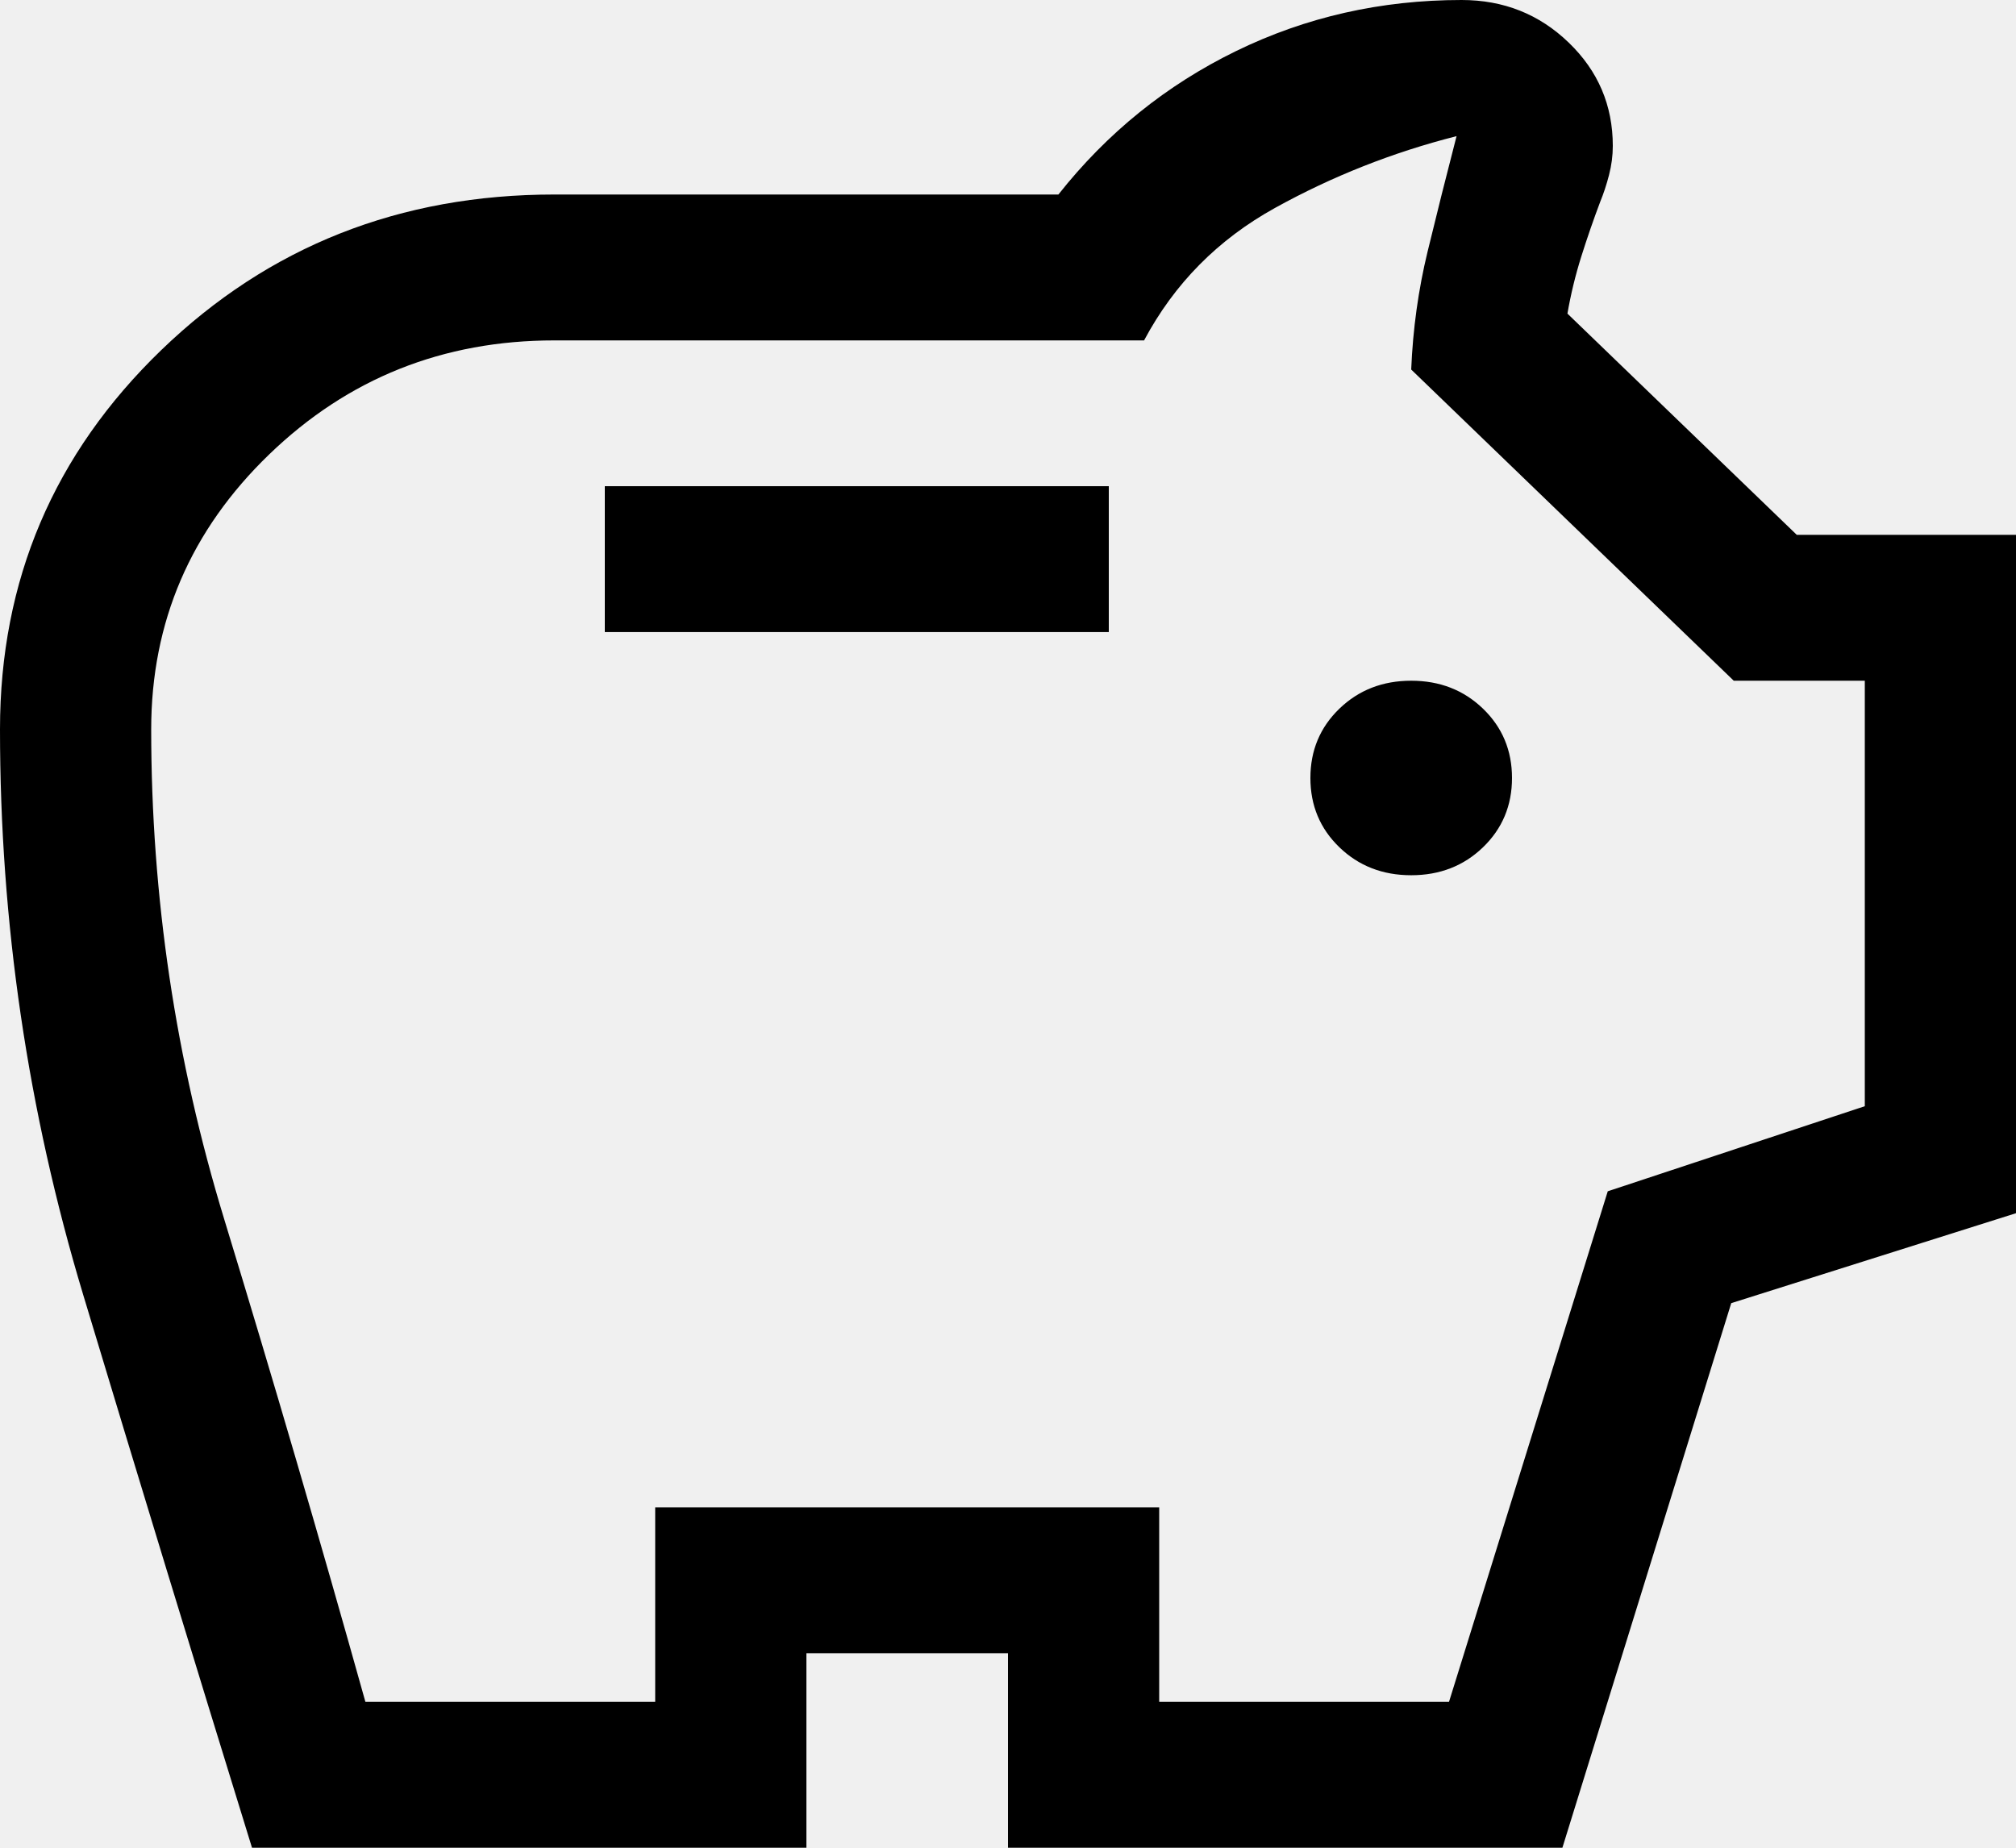
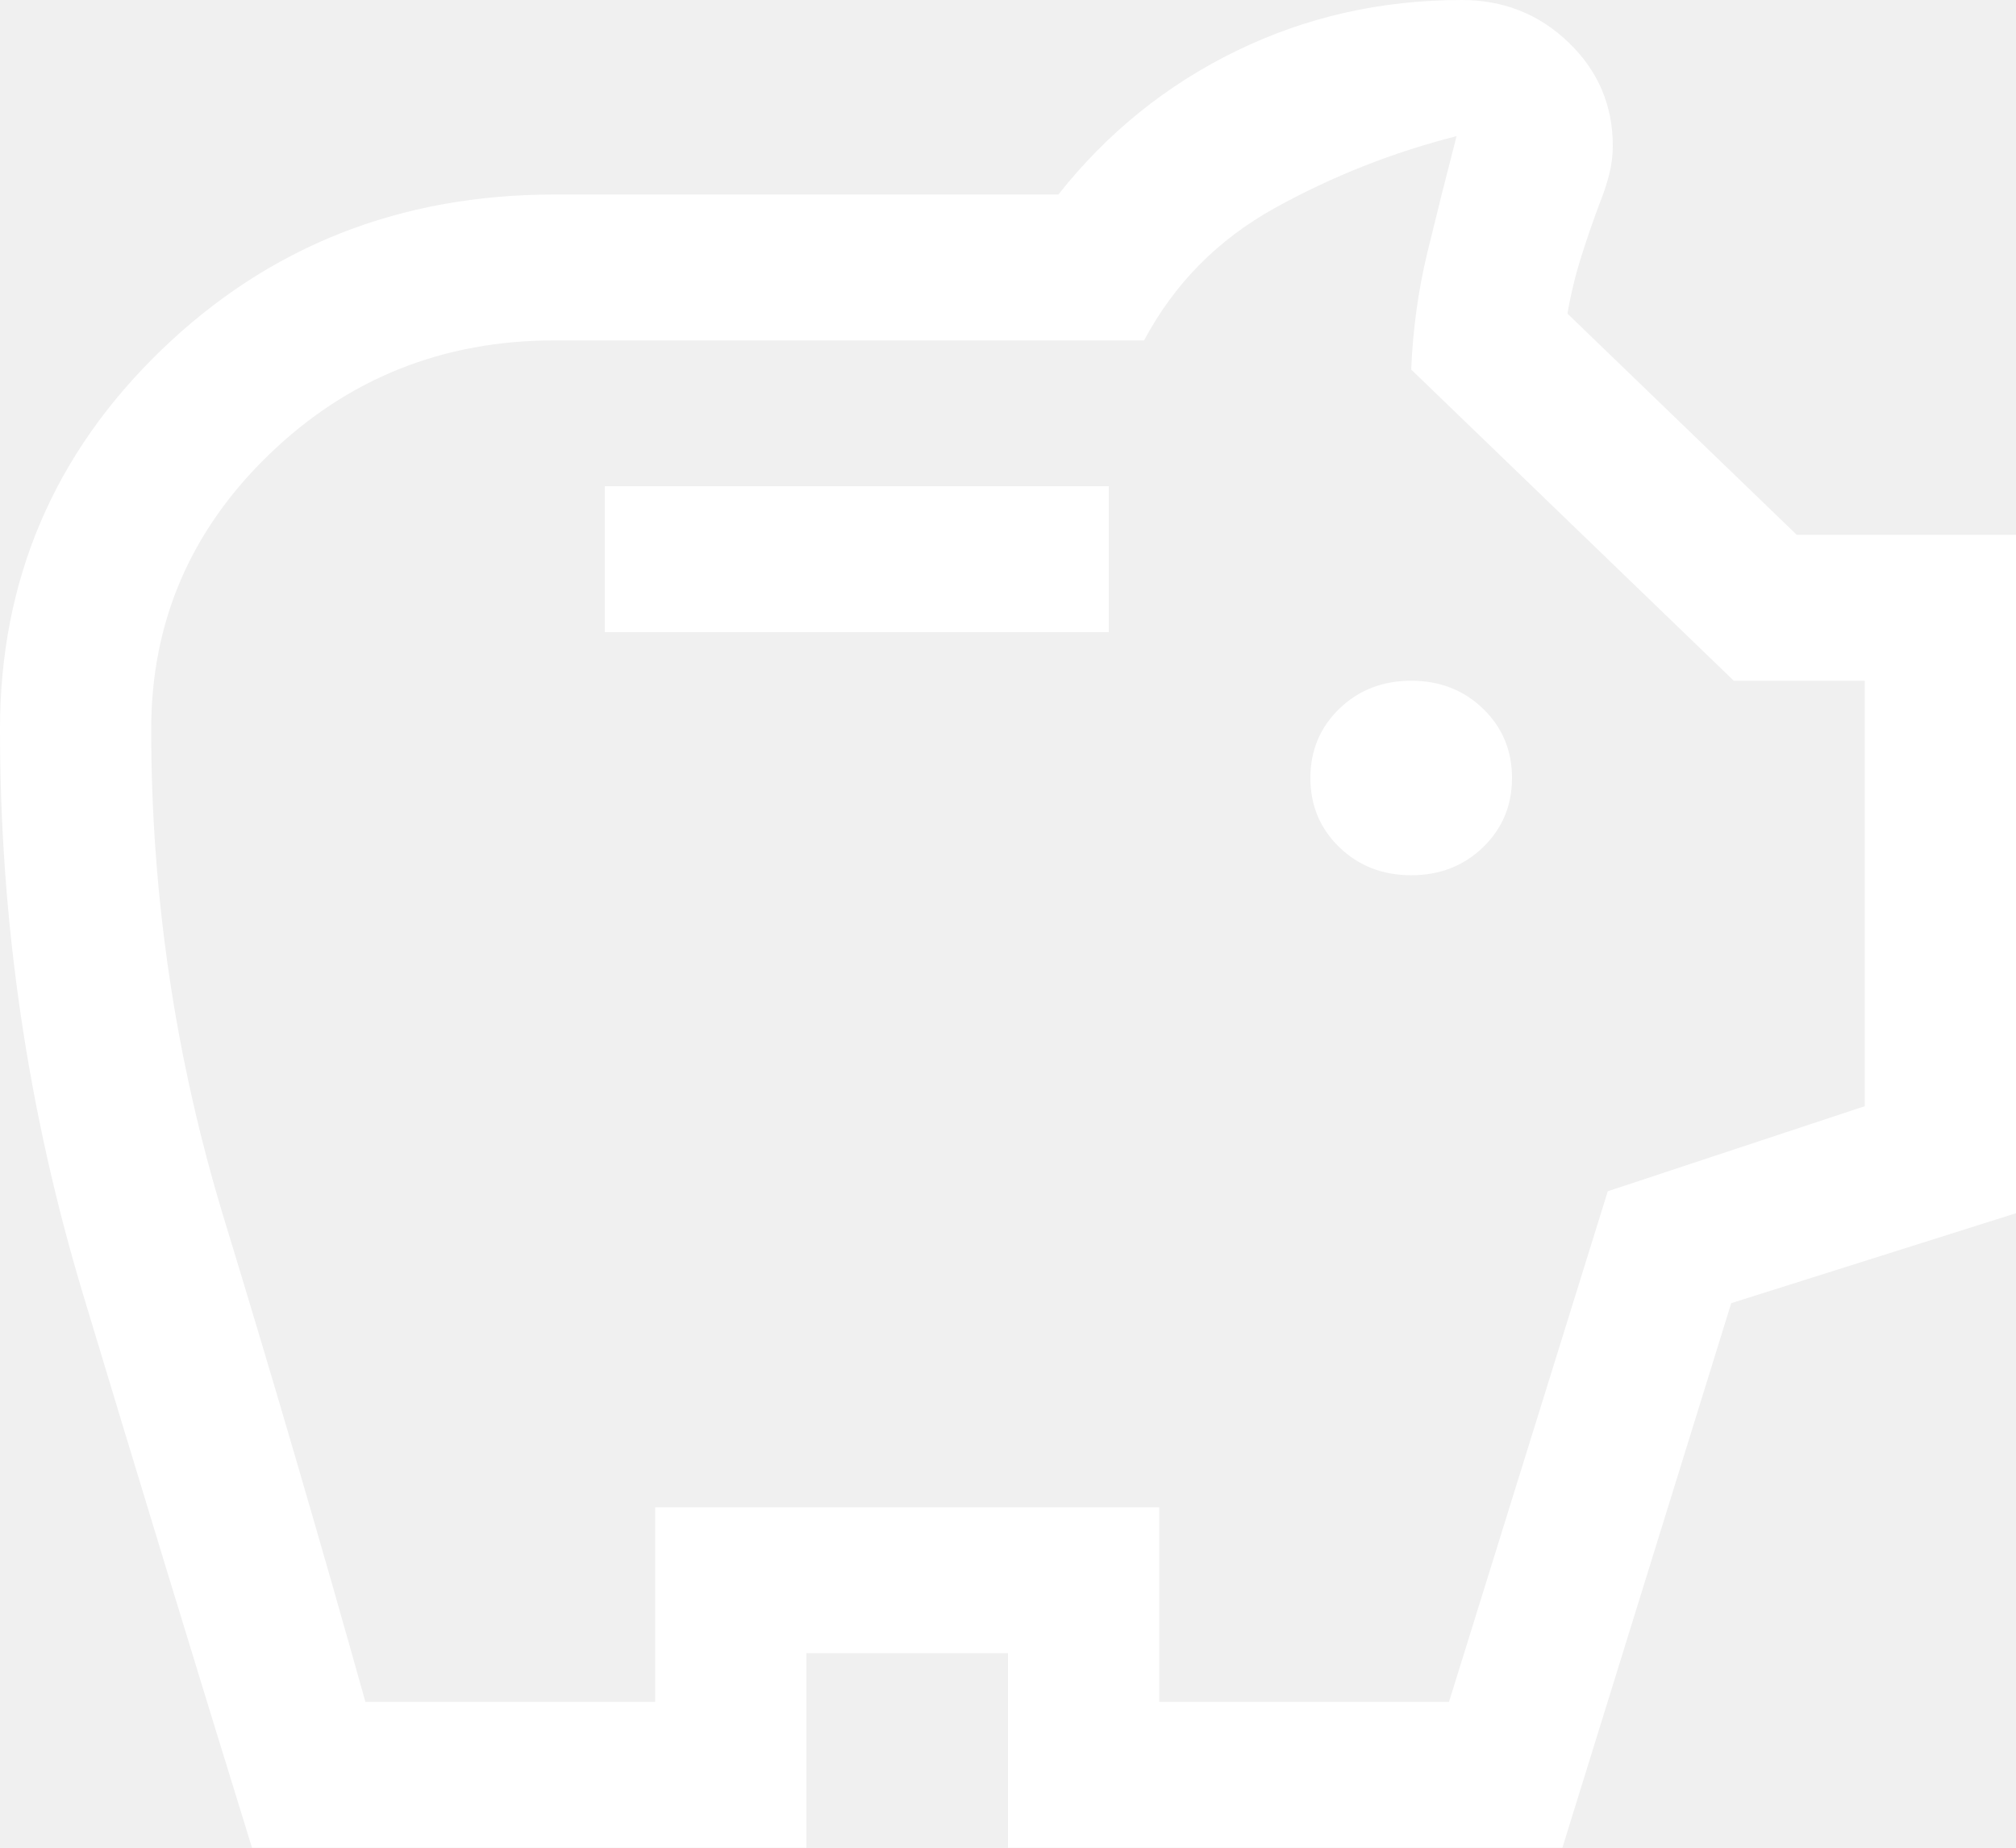
<svg xmlns="http://www.w3.org/2000/svg" width="24" height="22" viewBox="0 0 24 22" fill="none">
-   <path d="M16.8 10.421C17.14 10.421 17.425 10.31 17.655 10.088C17.885 9.866 18 9.591 18 9.263C18 8.935 17.885 8.66 17.655 8.438C17.425 8.216 17.14 8.105 16.8 8.105C16.46 8.105 16.175 8.216 15.945 8.438C15.715 8.66 15.6 8.935 15.6 9.263C15.6 9.591 15.715 9.866 15.945 10.088C16.175 10.31 16.46 10.421 16.8 10.421ZM7.2 7.526H13.2V5.789H7.2V7.526ZM3 22C2.32 19.8 1.65 17.605 0.99 15.415C0.33 13.224 0 10.981 0 8.684C0 6.909 0.64 5.404 1.92 4.168C3.2 2.933 4.76 2.316 6.6 2.316H12.6C13.18 1.582 13.885 1.013 14.715 0.608C15.545 0.203 16.44 0 17.4 0C17.9 0 18.325 0.169 18.675 0.507C19.025 0.844 19.2 1.254 19.2 1.737C19.2 1.853 19.185 1.968 19.155 2.084C19.125 2.2 19.09 2.306 19.05 2.403C18.97 2.615 18.895 2.832 18.825 3.054C18.755 3.276 18.7 3.503 18.66 3.734L21.39 6.368H24V14.445L20.61 15.516L18.6 22H12V19.684H9.6V22H3ZM4.35 20.263H7.8V17.947H13.8V20.263H17.25L19.14 14.184L22.2 13.171V8.105H20.64L16.8 4.4C16.82 3.918 16.885 3.45 16.995 2.996C17.105 2.543 17.22 2.084 17.34 1.621C16.58 1.814 15.86 2.099 15.18 2.475C14.5 2.851 13.98 3.377 13.62 4.053H6.6C5.274 4.053 4.143 4.505 3.206 5.409C2.269 6.313 1.8 7.405 1.8 8.684C1.8 10.675 2.09 12.62 2.67 14.519C3.25 16.419 3.81 18.333 4.35 20.263Z" fill="black" />
+   <path d="M16.8 10.421C17.14 10.421 17.425 10.31 17.655 10.088C17.885 9.866 18 9.591 18 9.263C18 8.935 17.885 8.66 17.655 8.438C17.425 8.216 17.14 8.105 16.8 8.105C16.46 8.105 16.175 8.216 15.945 8.438C15.715 8.66 15.6 8.935 15.6 9.263C15.6 9.591 15.715 9.866 15.945 10.088C16.175 10.31 16.46 10.421 16.8 10.421ZM7.2 7.526H13.2V5.789H7.2V7.526ZM3 22C2.32 19.8 1.65 17.605 0.99 15.415C0.33 13.224 0 10.981 0 8.684C0 6.909 0.64 5.404 1.92 4.168C3.2 2.933 4.76 2.316 6.6 2.316H12.6C13.18 1.582 13.885 1.013 14.715 0.608C15.545 0.203 16.44 0 17.4 0C17.9 0 18.325 0.169 18.675 0.507C19.025 0.844 19.2 1.254 19.2 1.737C19.2 1.853 19.185 1.968 19.155 2.084C19.125 2.2 19.09 2.306 19.05 2.403C18.97 2.615 18.895 2.832 18.825 3.054C18.755 3.276 18.7 3.503 18.66 3.734L21.39 6.368H24V14.445L20.61 15.516L18.6 22H12V19.684H9.6V22H3ZM4.35 20.263H7.8V17.947H13.8V20.263H17.25L19.14 14.184L22.2 13.171V8.105H20.64L16.8 4.4C16.82 3.918 16.885 3.45 16.995 2.996C17.105 2.543 17.22 2.084 17.34 1.621C16.58 1.814 15.86 2.099 15.18 2.475C14.5 2.851 13.98 3.377 13.62 4.053H6.6C5.274 4.053 4.143 4.505 3.206 5.409C2.269 6.313 1.8 7.405 1.8 8.684C1.8 10.675 2.09 12.62 2.67 14.519C3.25 16.419 3.81 18.333 4.35 20.263Z" fill="white" />
</svg>
